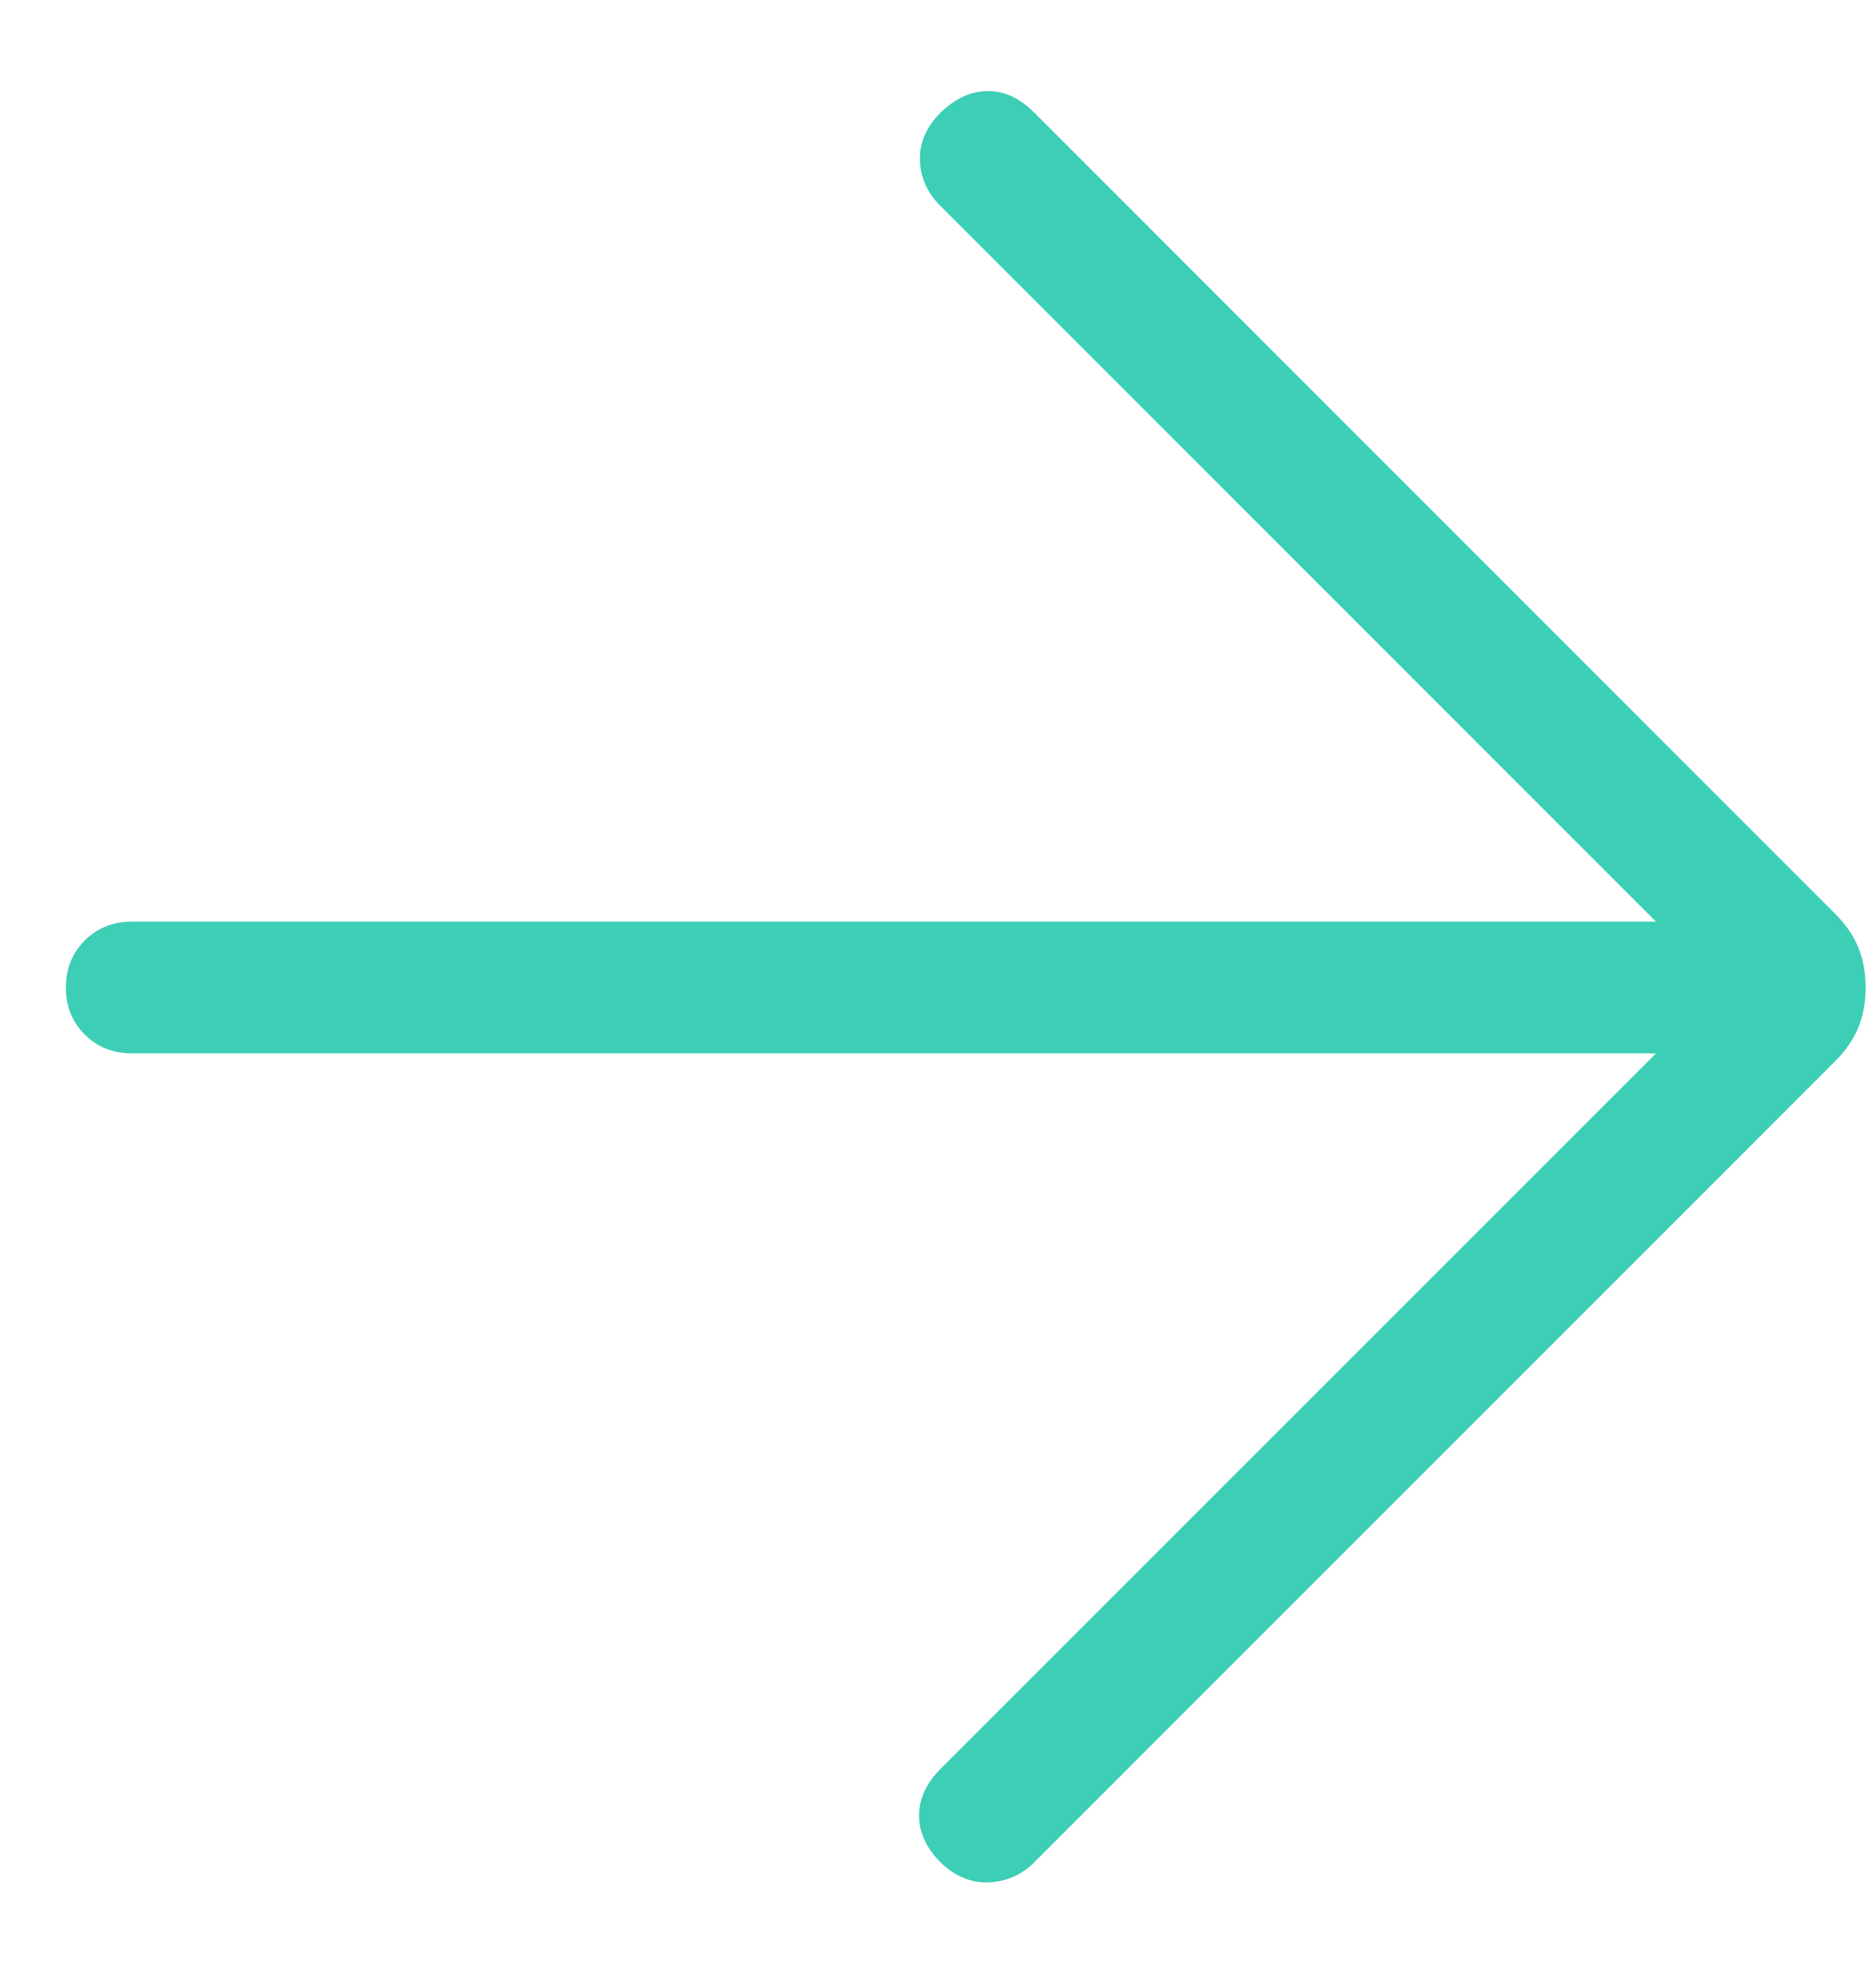
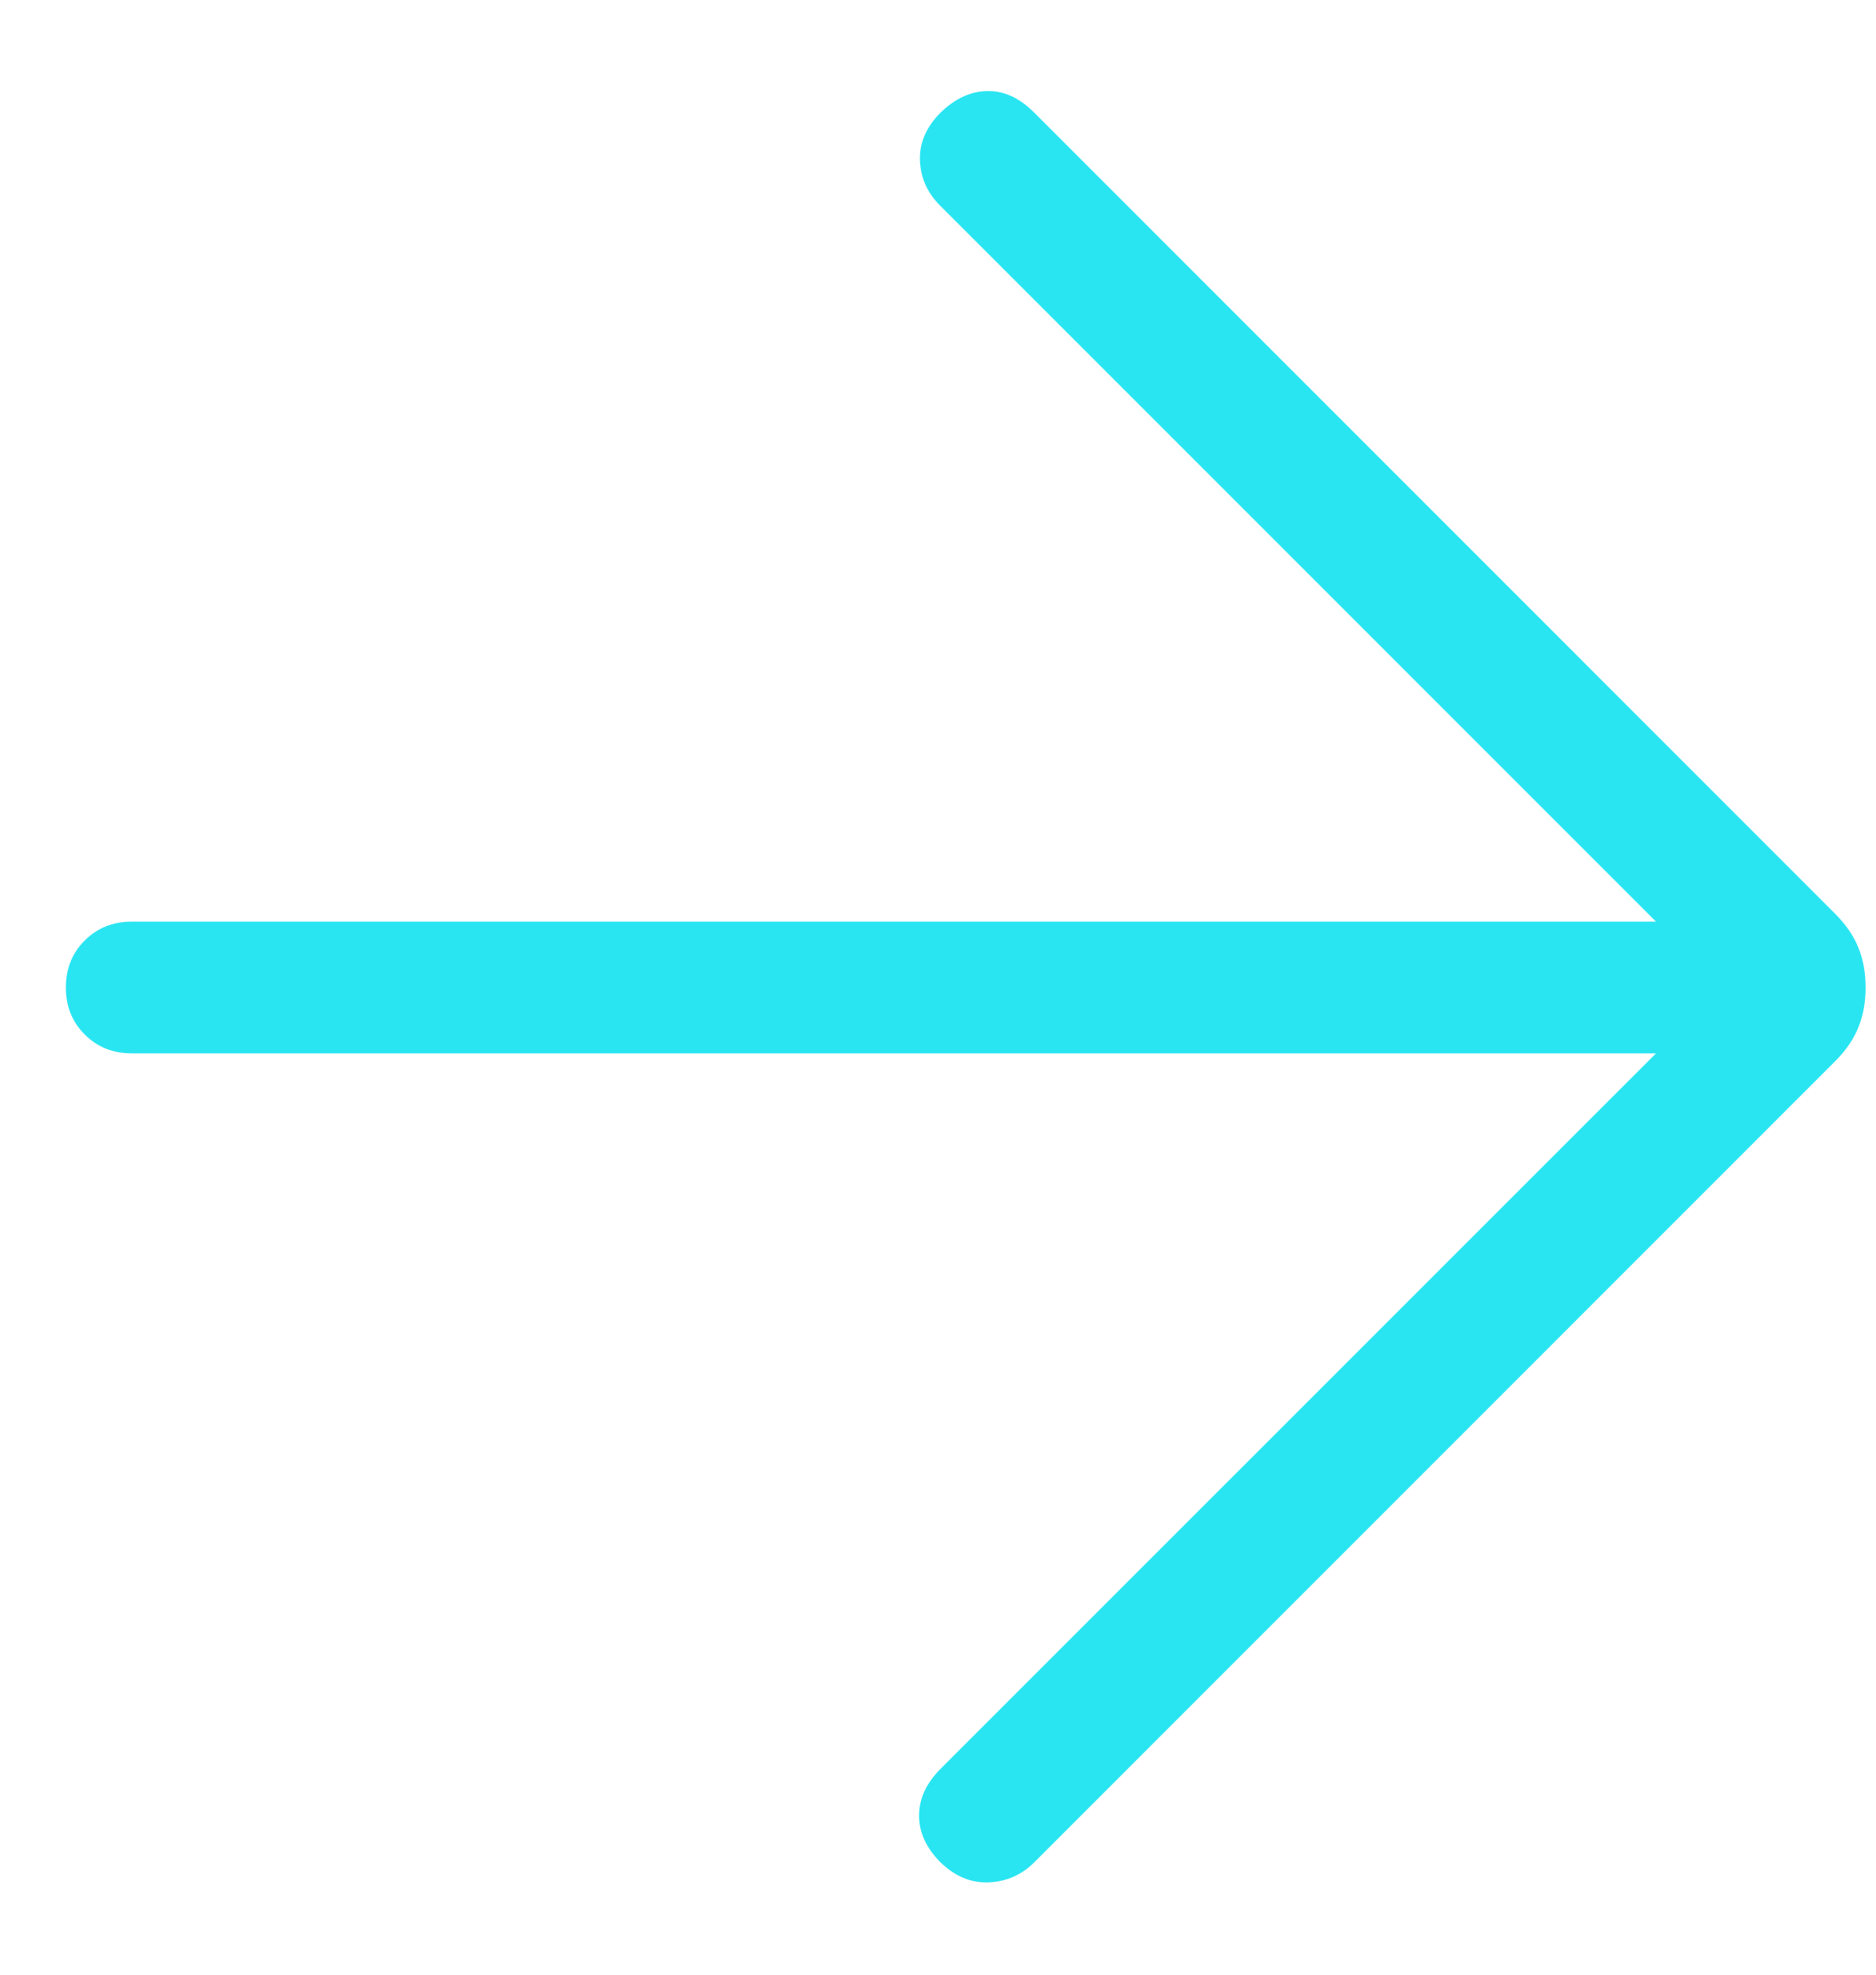
<svg xmlns="http://www.w3.org/2000/svg" width="19" height="20" viewBox="0 0 19 20" fill="none">
-   <path d="M16.772 10.667H1.333C1.144 10.667 0.985 10.603 0.858 10.476C0.73 10.348 0.667 10.19 0.667 10C0.667 9.81 0.73 9.652 0.858 9.524C0.985 9.397 1.144 9.333 1.333 9.333H16.772L9.521 2.082C9.391 1.952 9.323 1.799 9.317 1.623C9.311 1.447 9.381 1.285 9.528 1.138C9.675 0.997 9.833 0.924 10 0.922C10.168 0.919 10.325 0.991 10.472 1.138L18.579 9.246C18.696 9.362 18.777 9.481 18.824 9.603C18.872 9.724 18.895 9.856 18.895 10C18.895 10.144 18.872 10.276 18.824 10.397C18.777 10.519 18.696 10.638 18.579 10.754L10.472 18.862C10.347 18.986 10.195 19.053 10.017 19.062C9.838 19.07 9.675 19.003 9.528 18.862C9.381 18.715 9.308 18.556 9.308 18.386C9.308 18.216 9.381 18.057 9.528 17.91L16.772 10.667Z" fill="#3DCFB6" />
+   <path d="M16.772 10.667H1.333C1.144 10.667 0.985 10.603 0.858 10.476C0.73 10.348 0.667 10.19 0.667 10C0.667 9.81 0.73 9.652 0.858 9.524C0.985 9.397 1.144 9.333 1.333 9.333H16.772L9.521 2.082C9.391 1.952 9.323 1.799 9.317 1.623C9.311 1.447 9.381 1.285 9.528 1.138C9.675 0.997 9.833 0.924 10 0.922C10.168 0.919 10.325 0.991 10.472 1.138L18.579 9.246C18.696 9.362 18.777 9.481 18.824 9.603C18.872 9.724 18.895 9.856 18.895 10C18.895 10.144 18.872 10.276 18.824 10.397C18.777 10.519 18.696 10.638 18.579 10.754L10.472 18.862C10.347 18.986 10.195 19.053 10.017 19.062C9.838 19.07 9.675 19.003 9.528 18.862C9.381 18.715 9.308 18.556 9.308 18.386C9.308 18.216 9.381 18.057 9.528 17.91L16.772 10.667Z" fill="#29e5f2" />
</svg>
